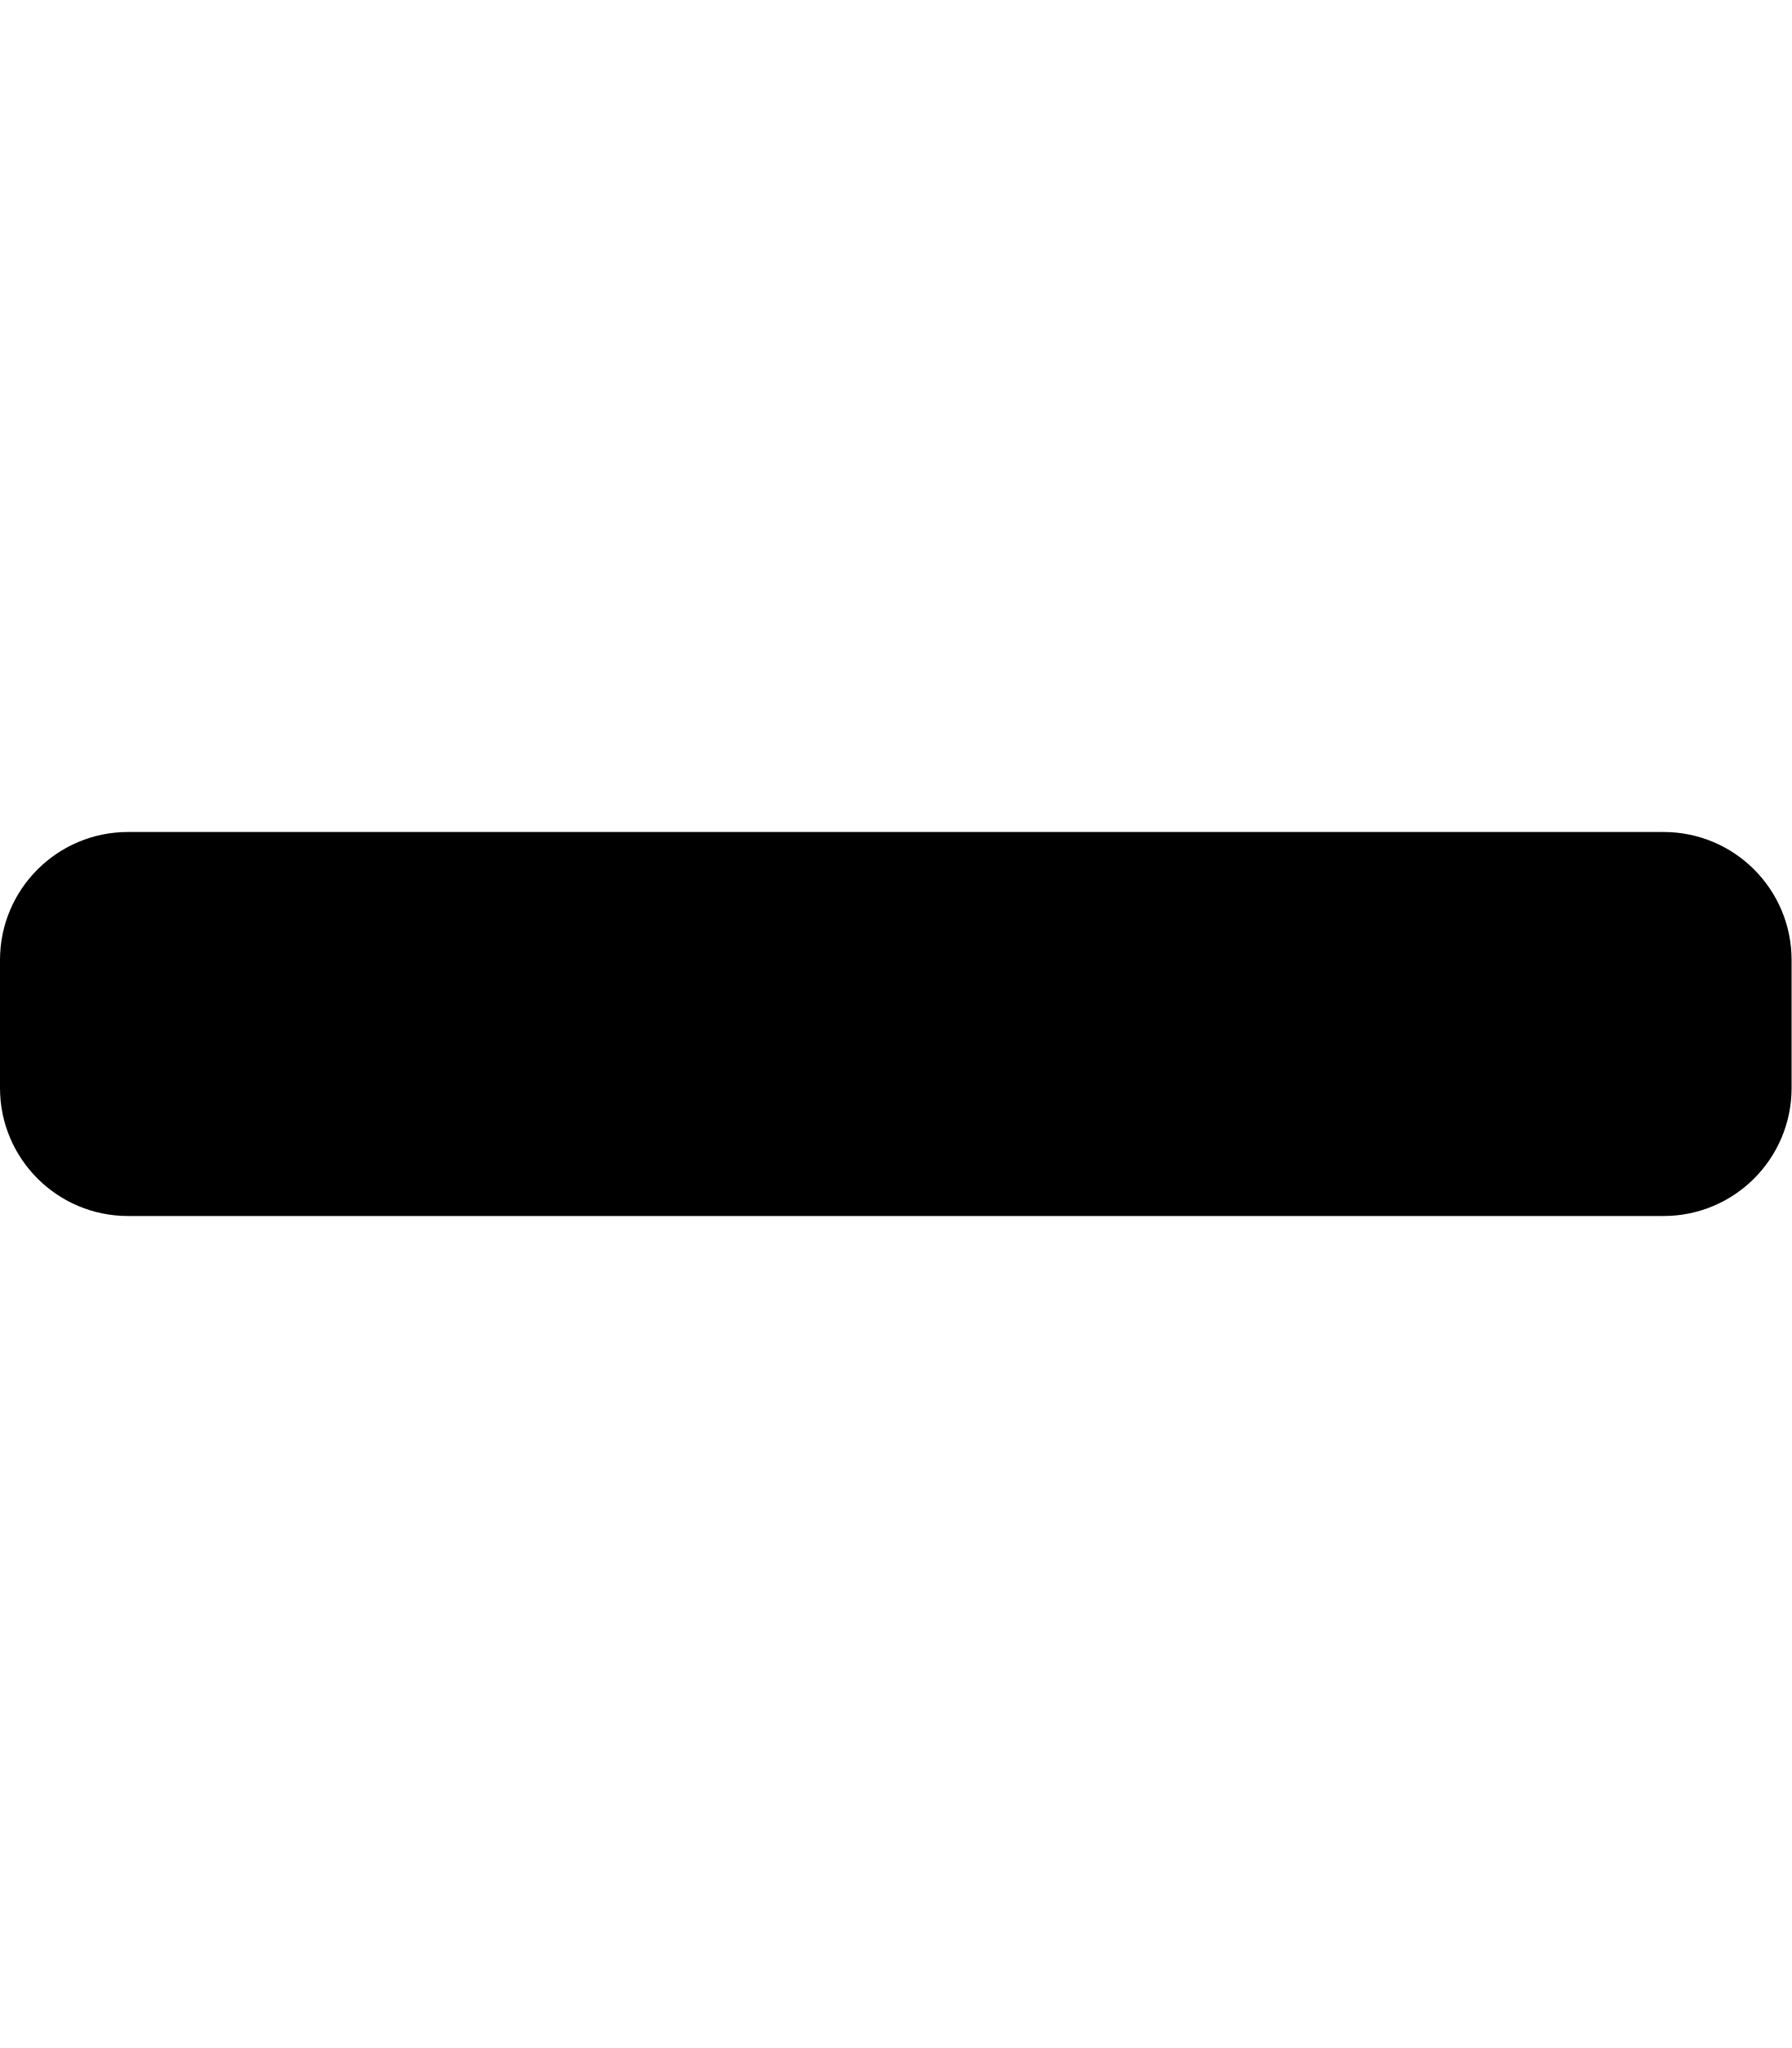
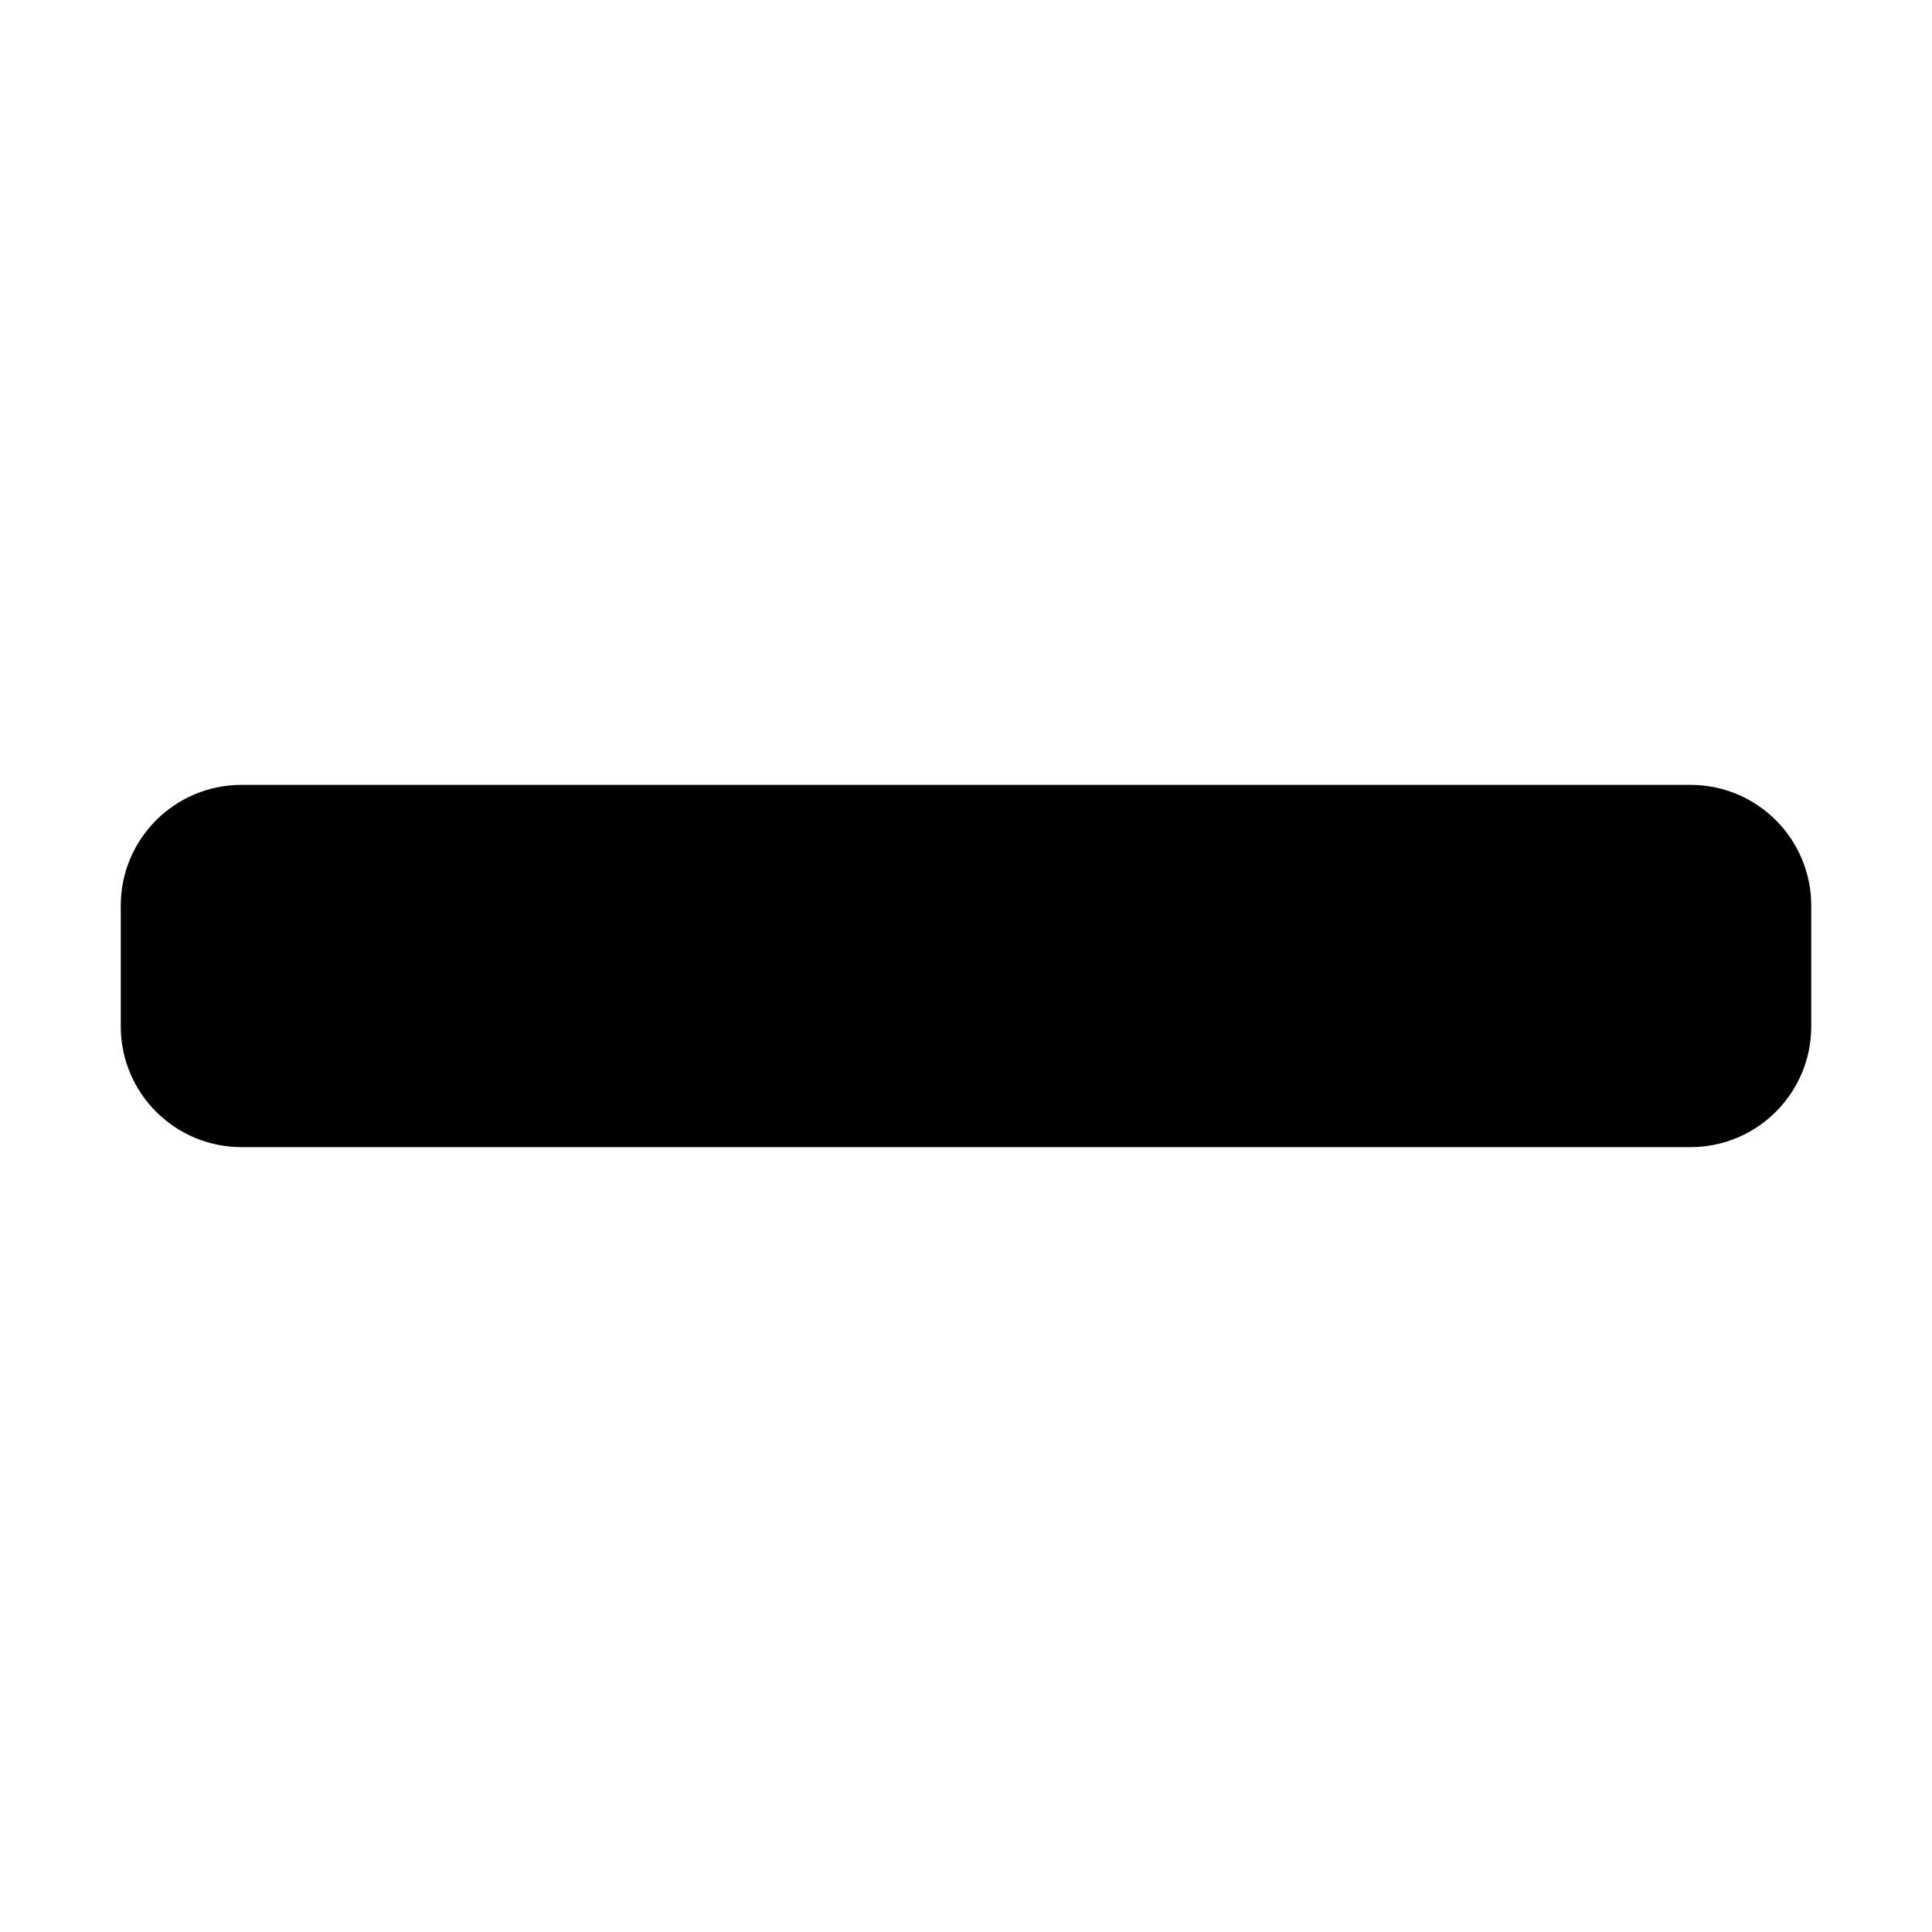
- <svg xmlns="http://www.w3.org/2000/svg" viewBox="0 0 448 512">
+ <svg xmlns="http://www.w3.org/2000/svg" width="128" height="128" viewBox="0 0 448 512">
  <path d="M416 208H32c-17.67 0-32 14.33-32 32v32c0 17.67 14.33 32 32 32h384c17.67 0 32-14.33 32-32v-32c0-17.67-14.33-32-32-32z" />
</svg>
